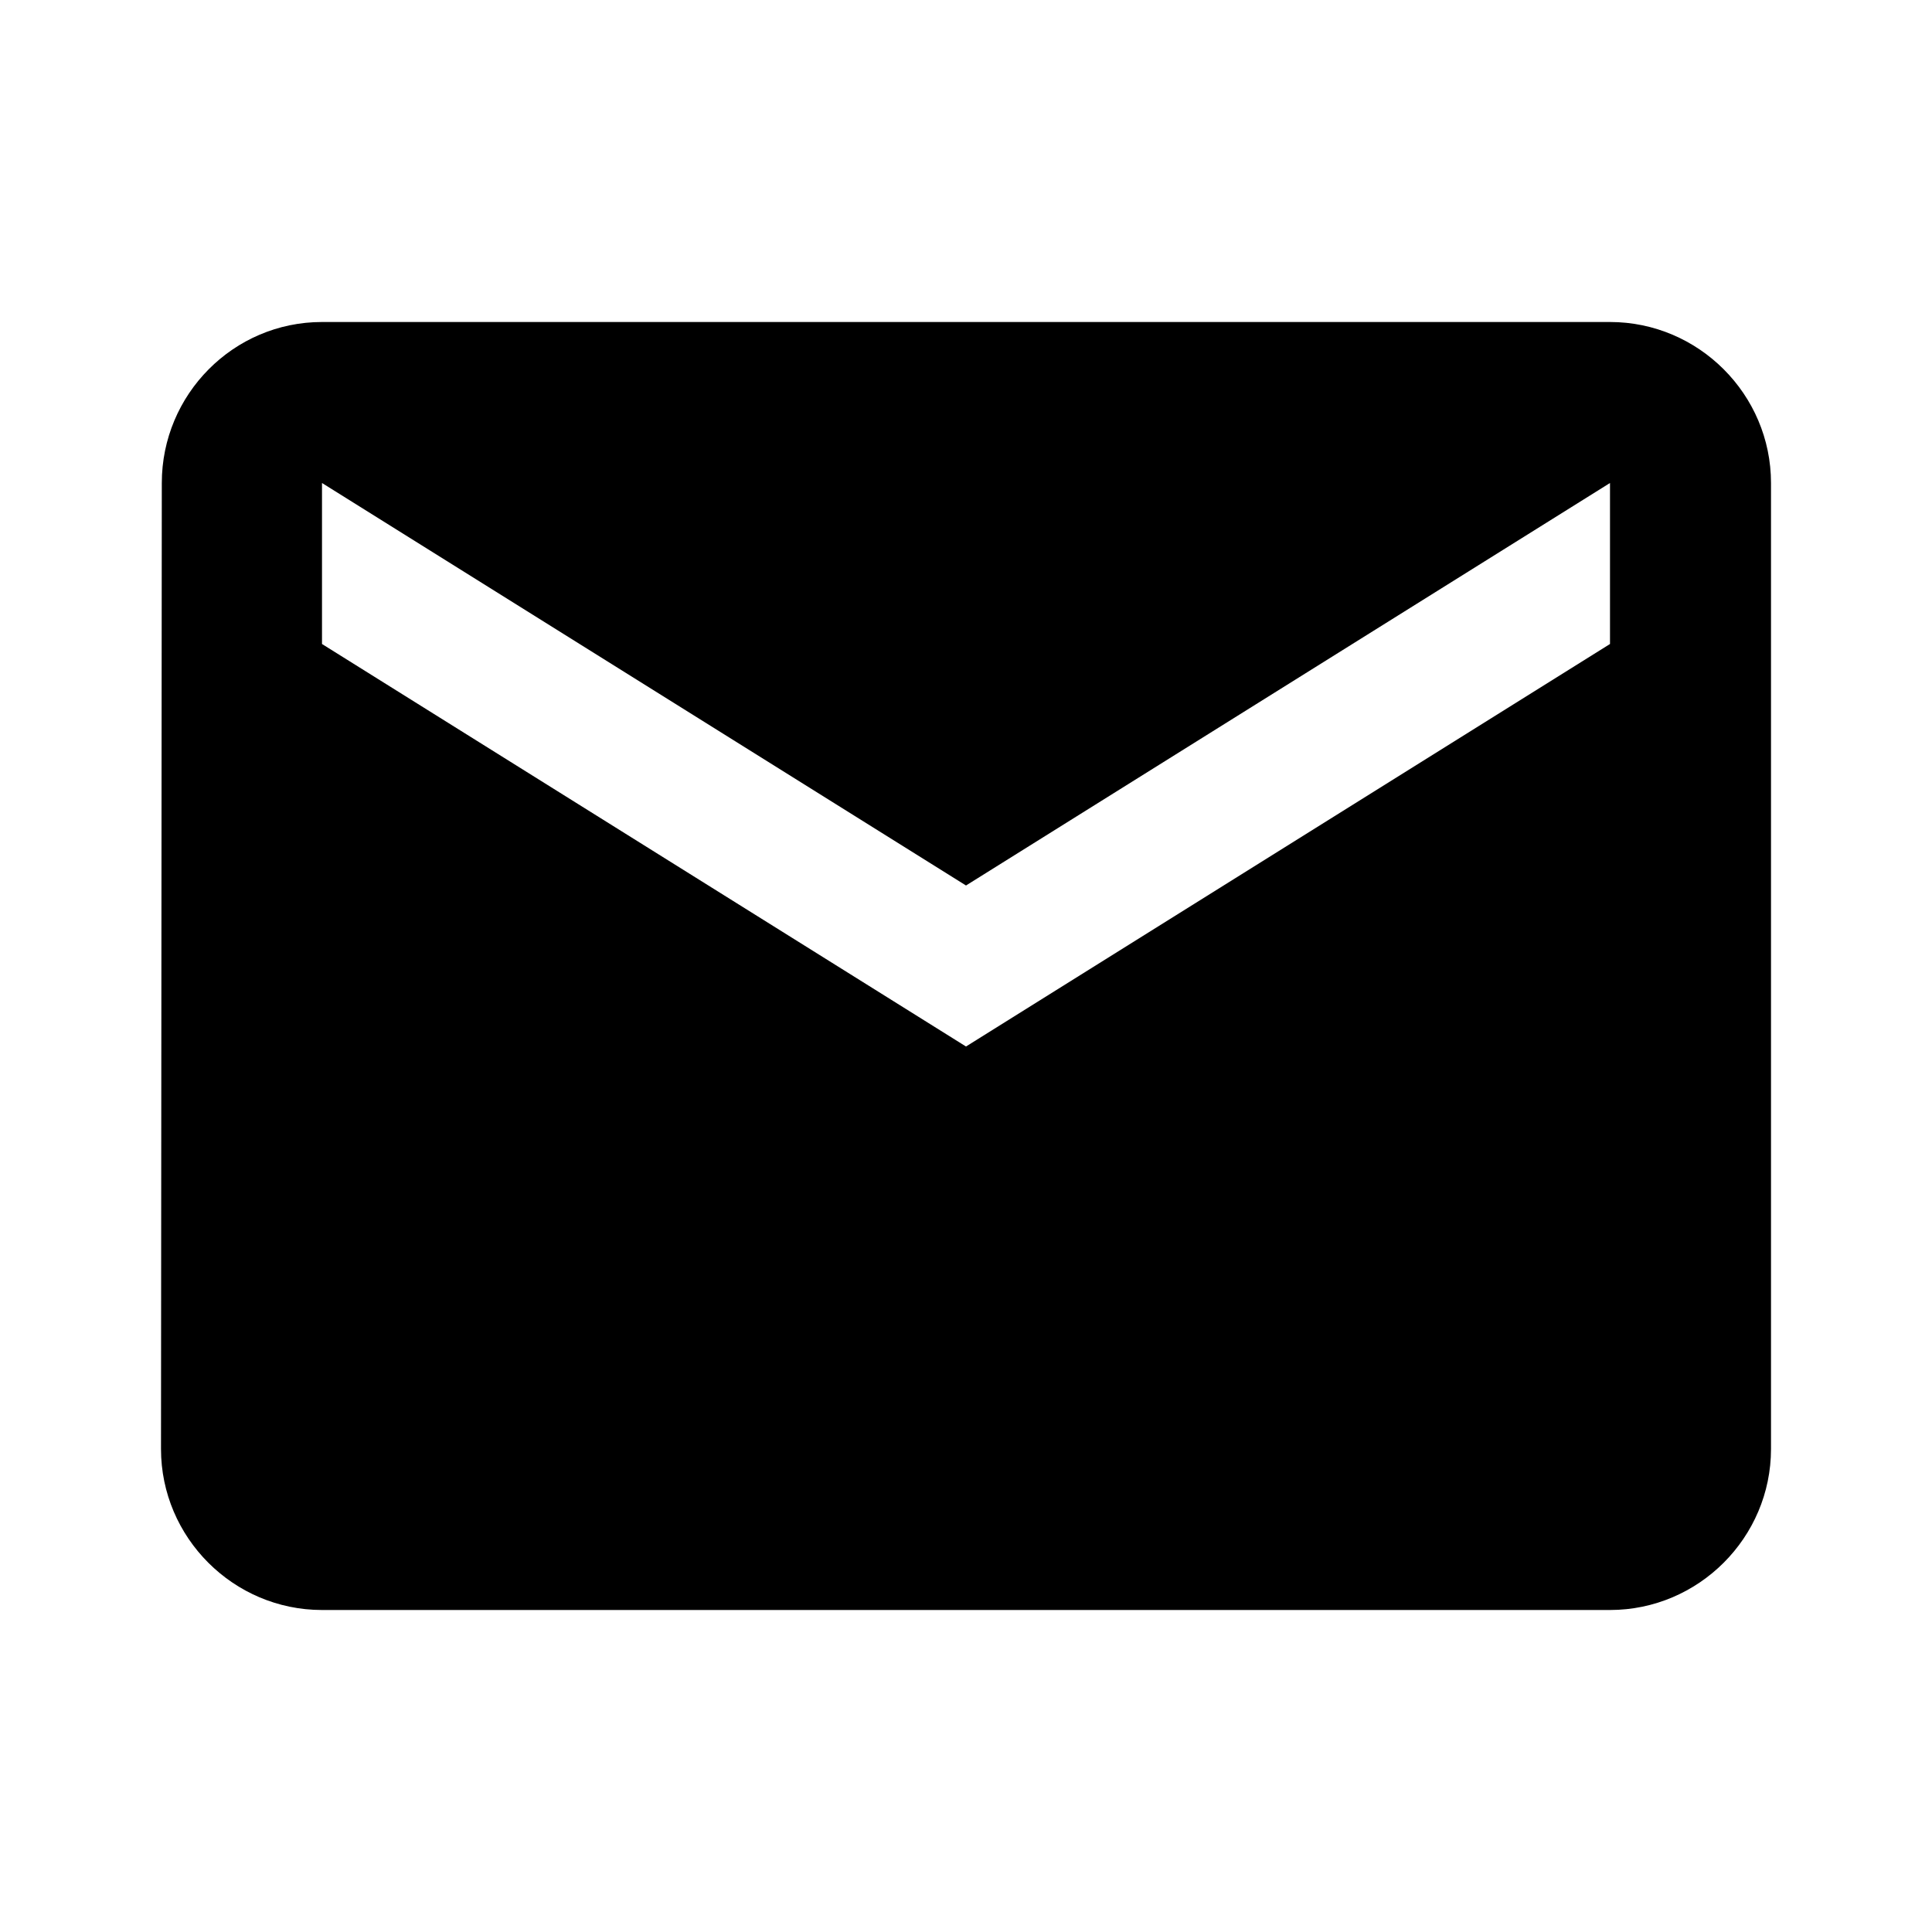
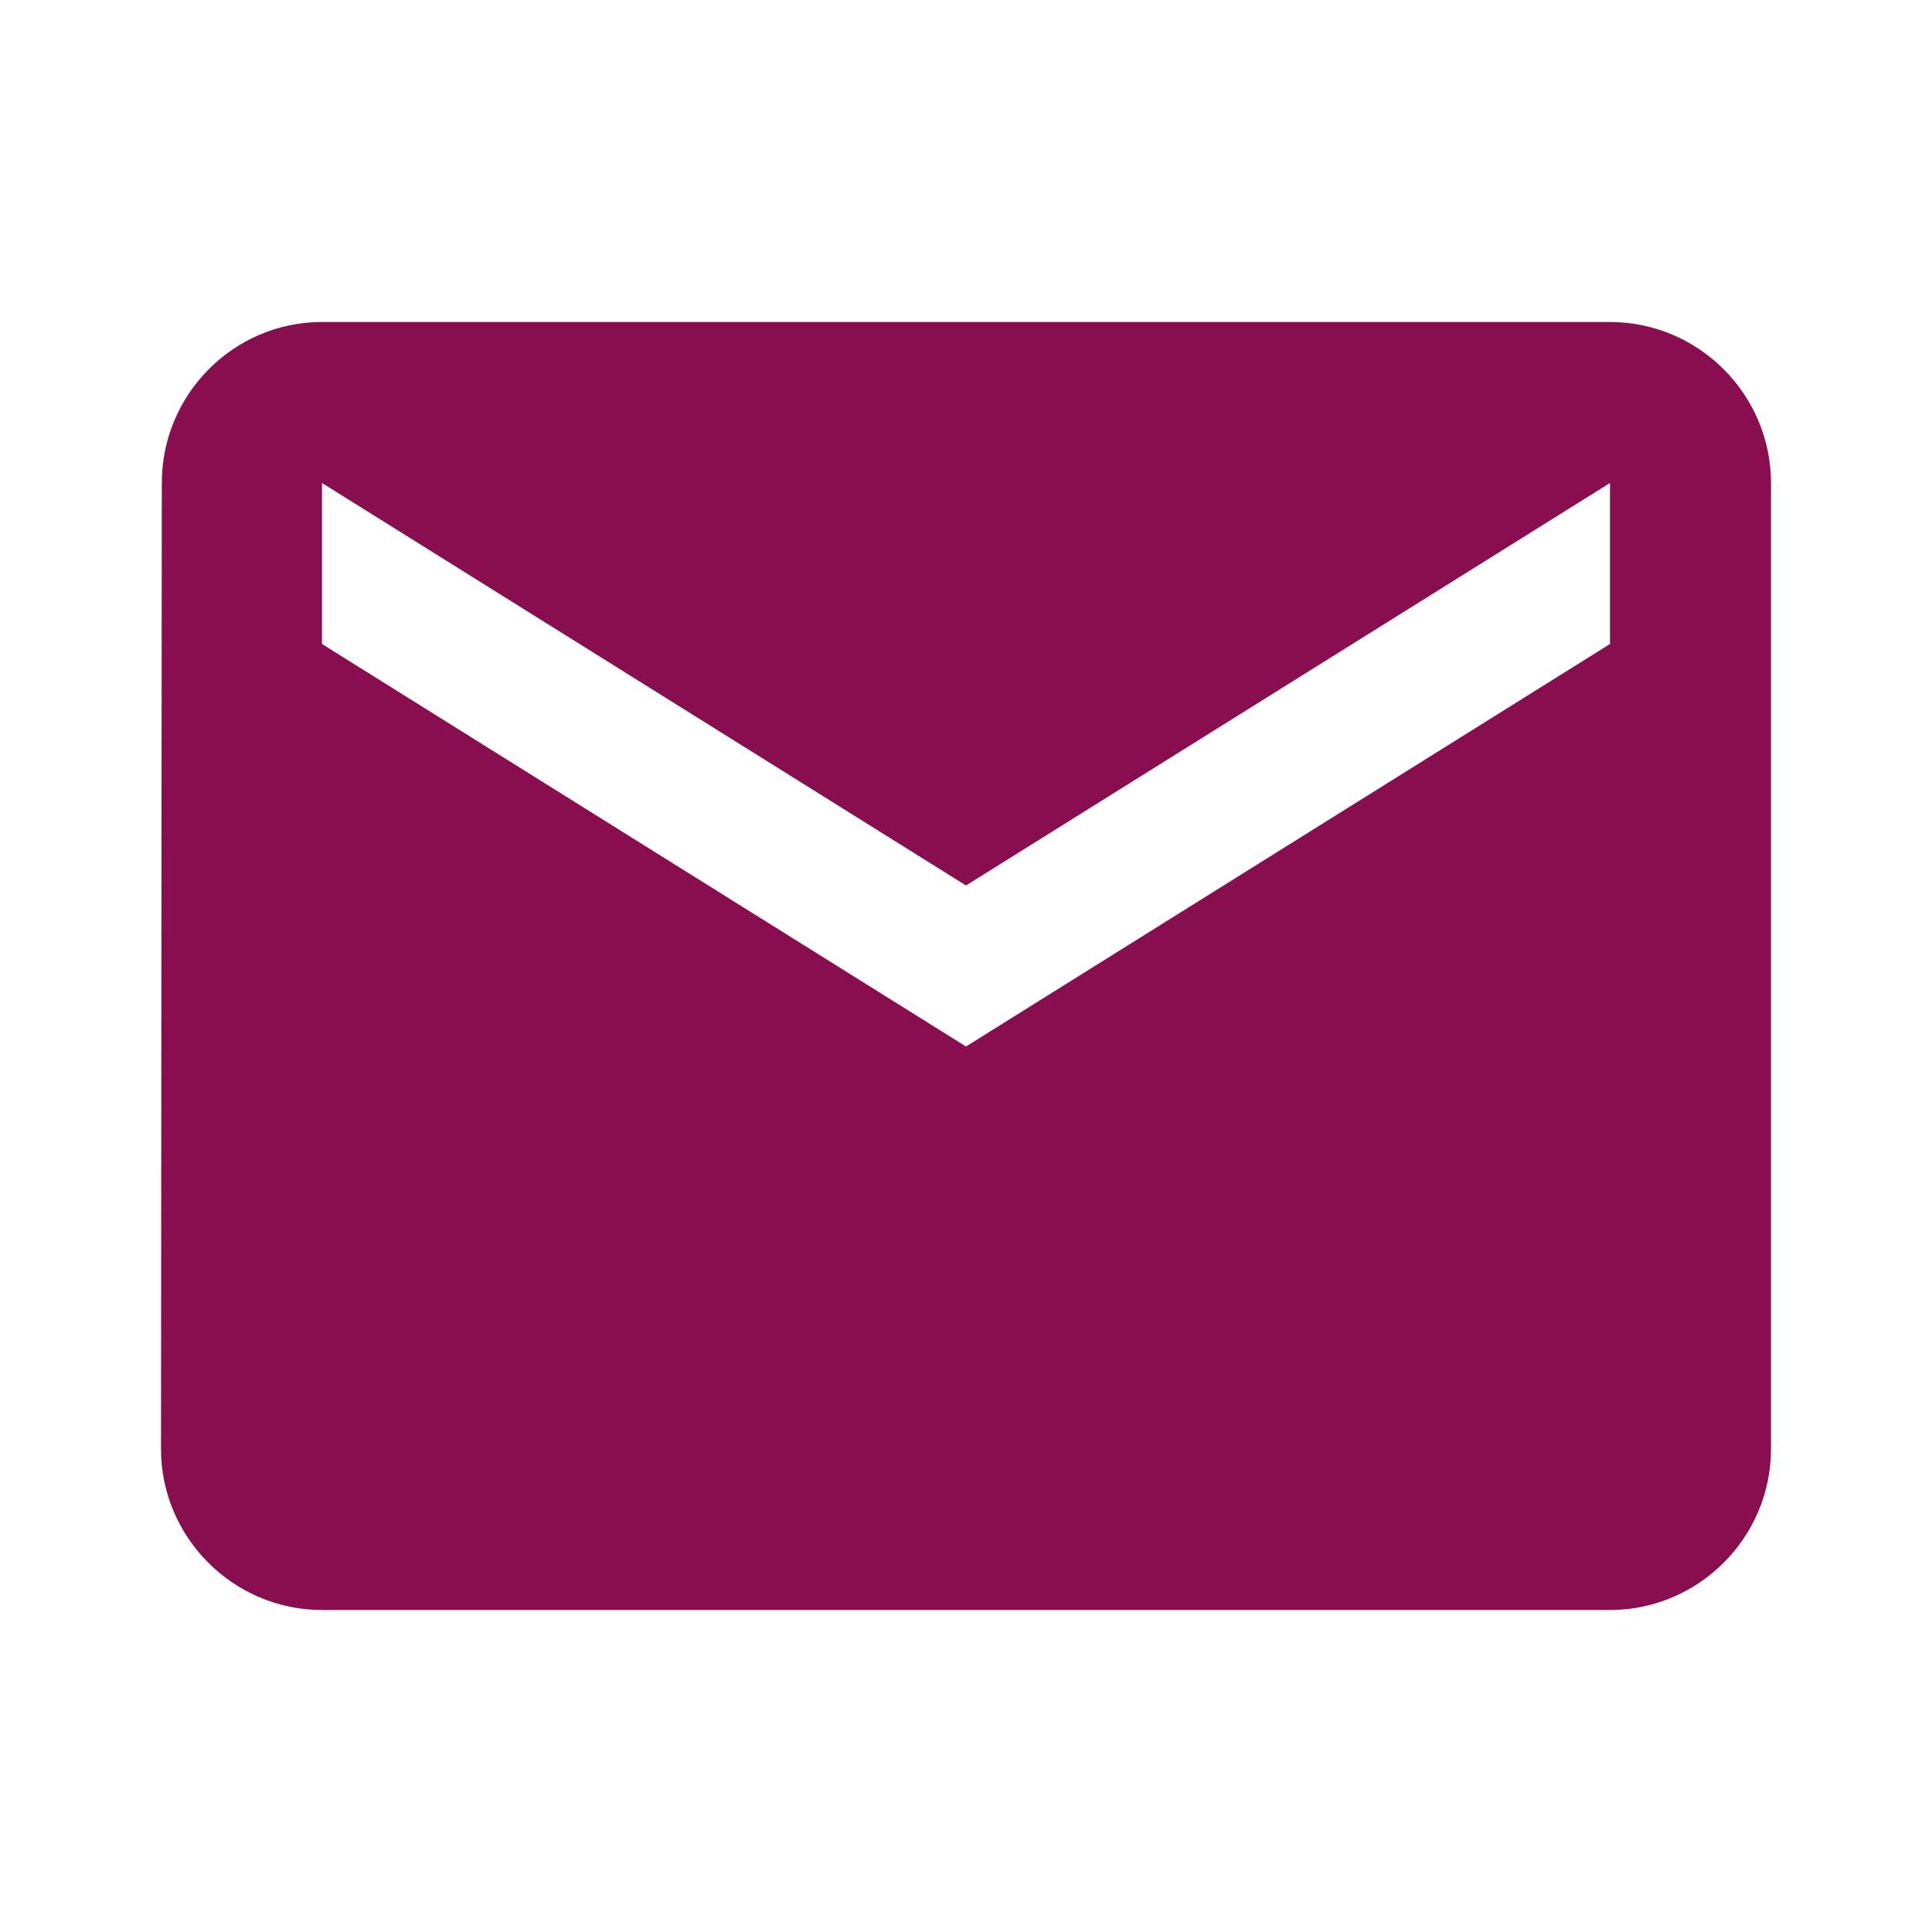
<svg xmlns="http://www.w3.org/2000/svg" height="24" viewBox="0 0 24 24" width="24">
-   <path d="M20 4H4c-1.1 0-1.99.9-1.99 2L2 18c0 1.1.9 2 2 2h16c1.1 0 2-.9 2-2V6c0-1.1-.9-2-2-2zm0 4l-8 5-8-5V6l8 5 8-5v2z" />
+   <path d="M20 4H4c-1.1 0-1.99.9-1.99 2L2 18c0 1.1.9 2 2 2h16c1.1 0 2-.9 2-2V6c0-1.1-.9-2-2-2zm0 4l-8 5-8-5V6l8 5 8-5v2z" fill="#880E4F" />
  <path d="M0 0h24v24H0z" fill="none" />
</svg>
